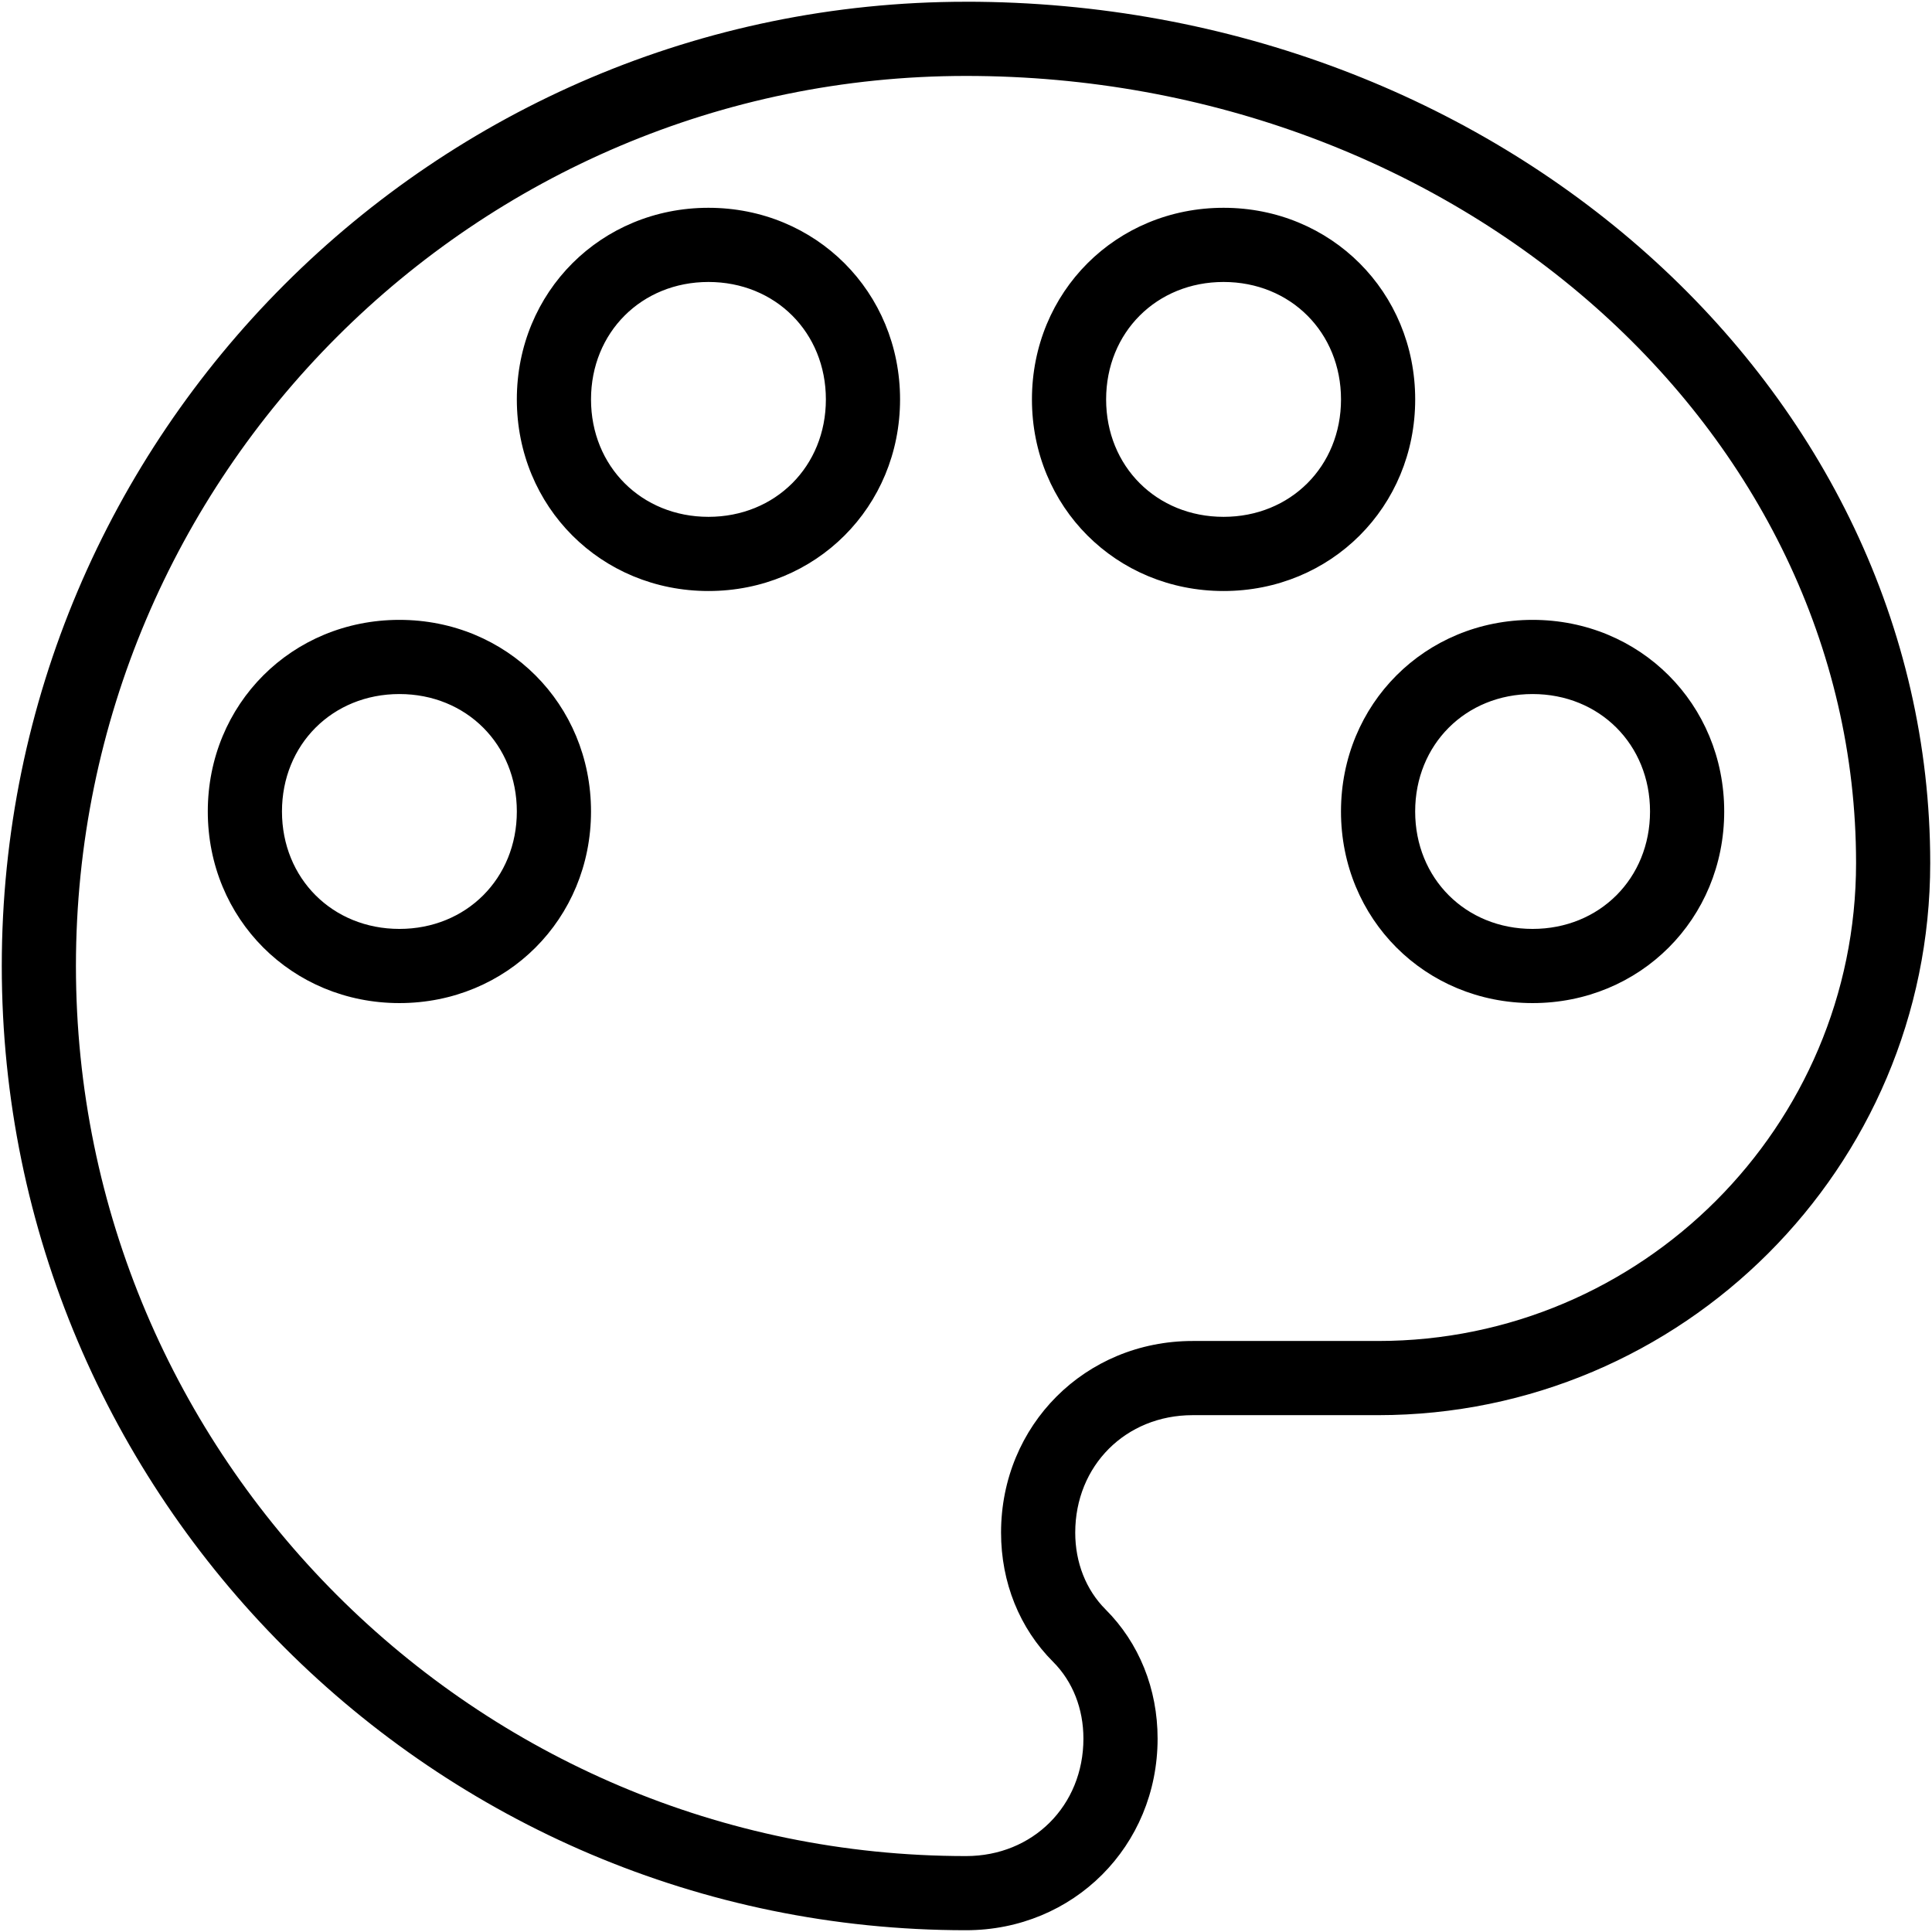
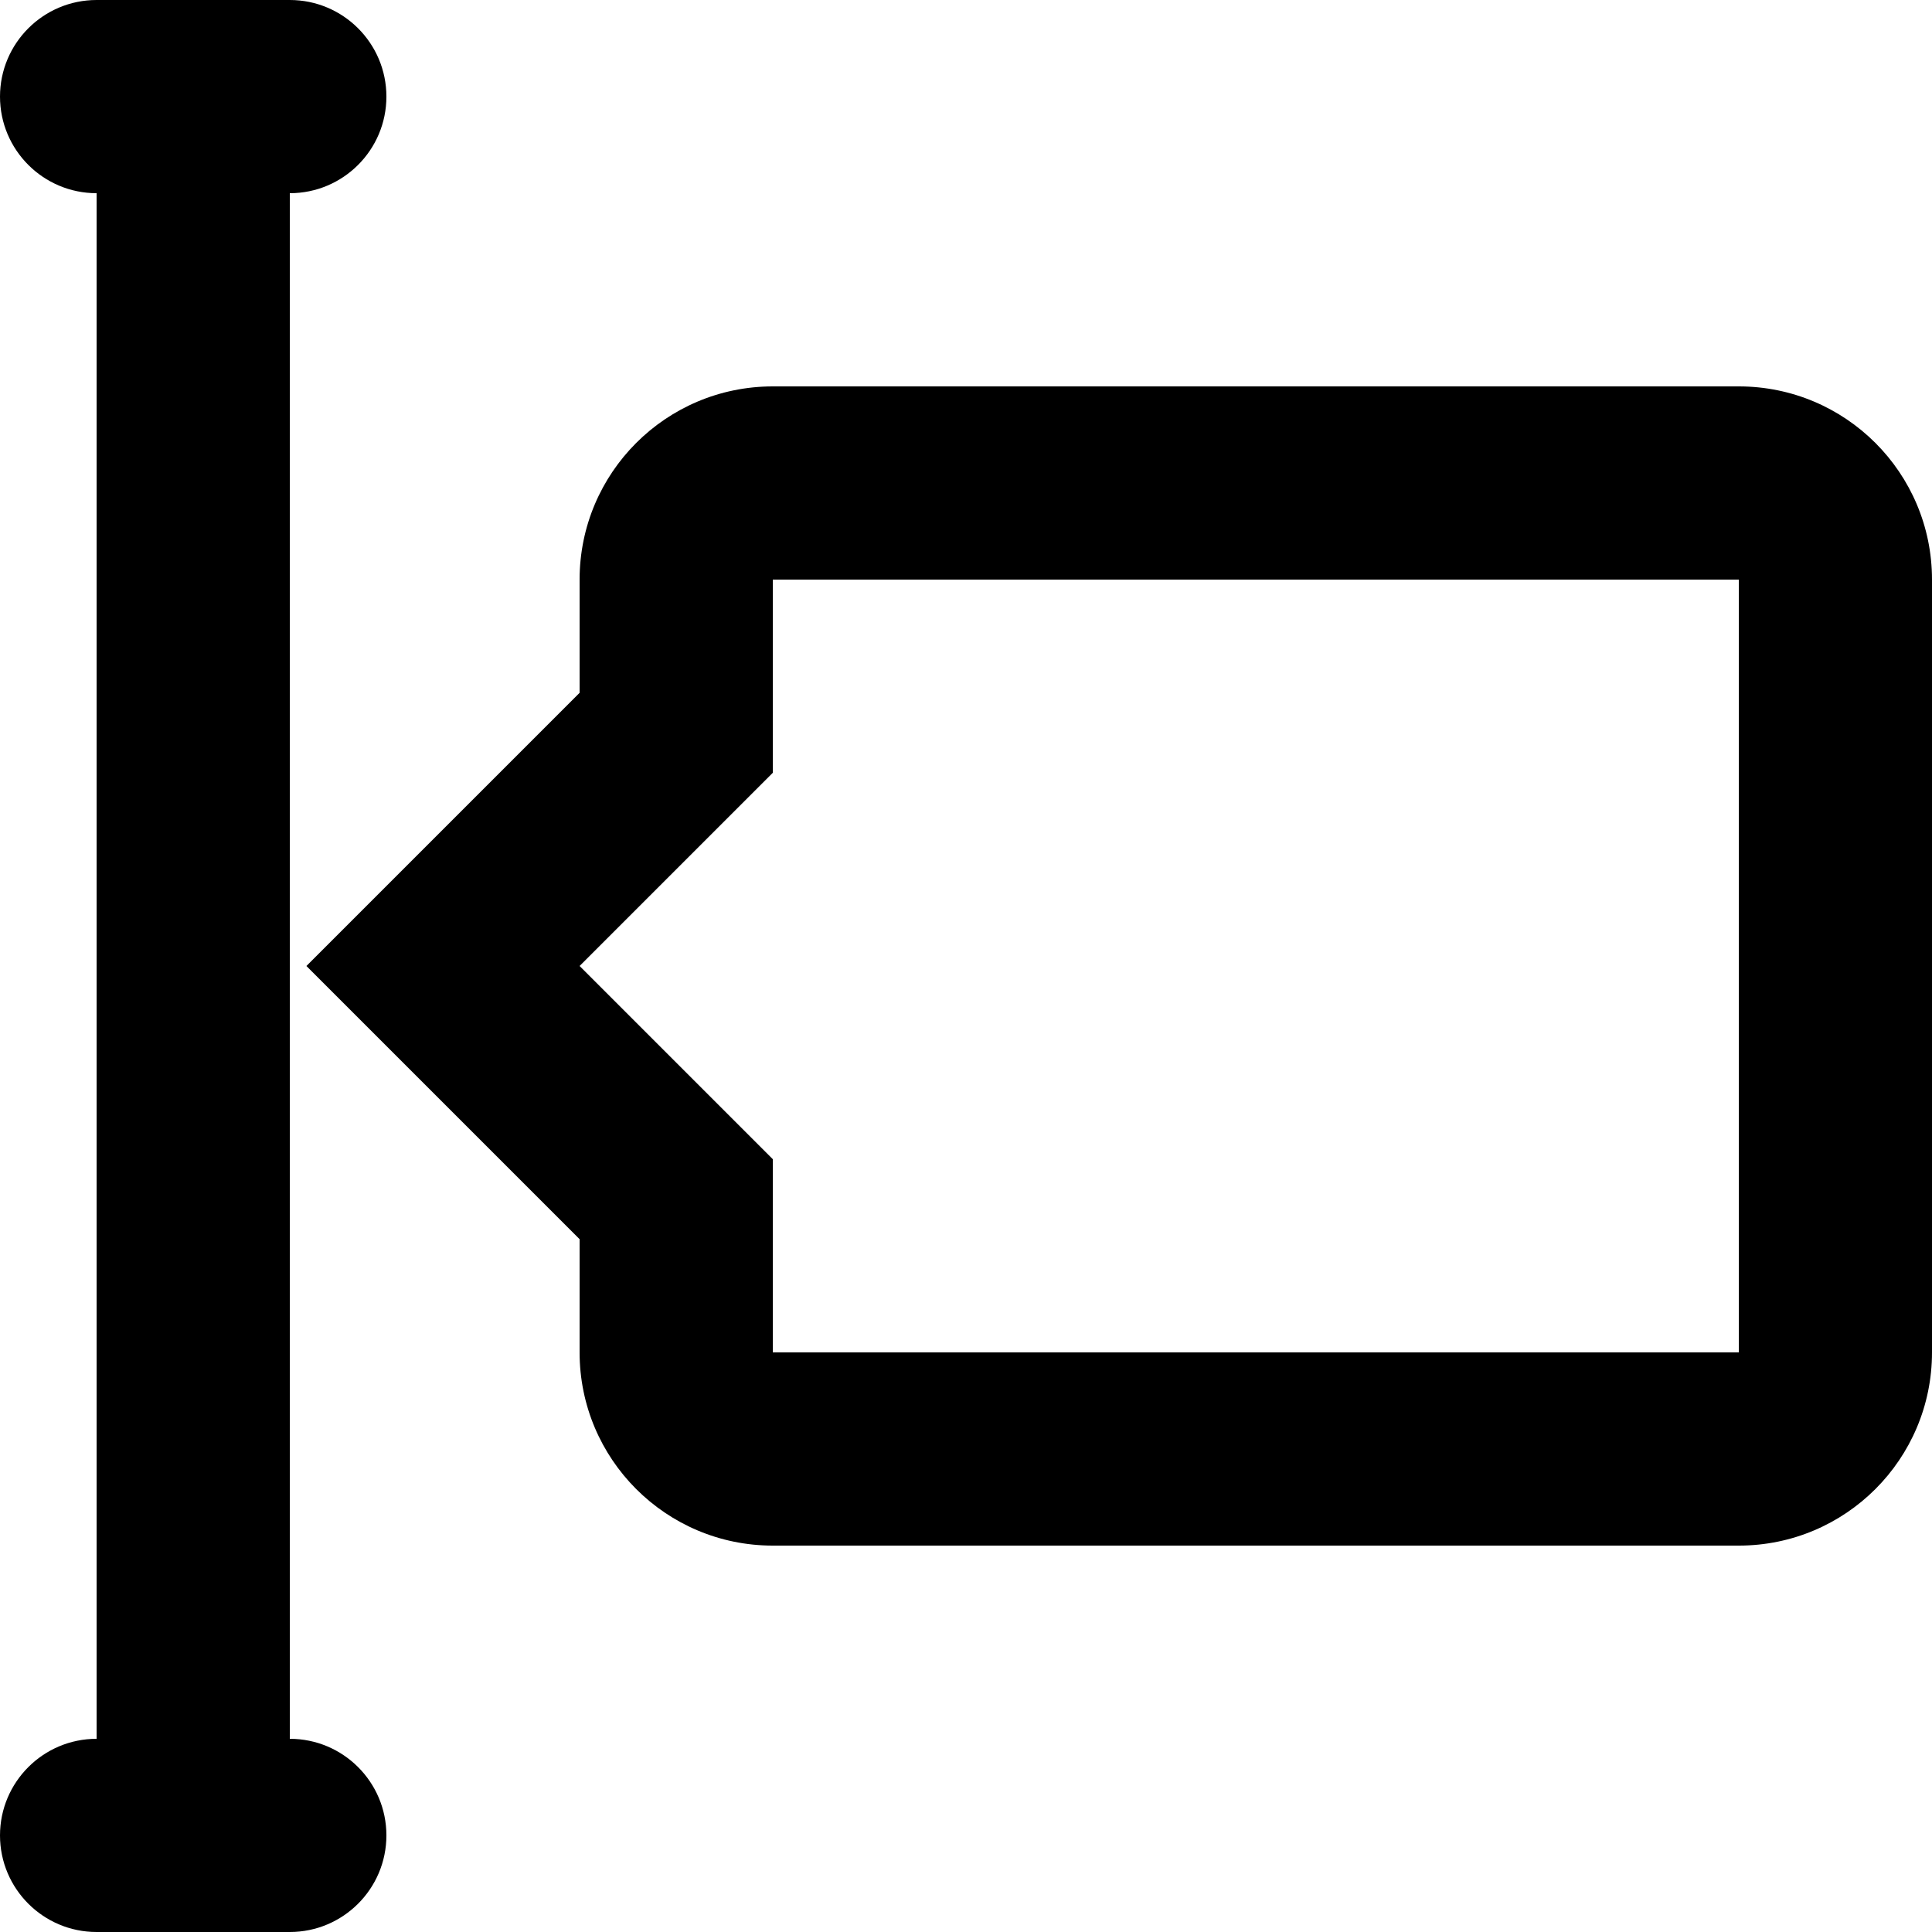
- <svg xmlns="http://www.w3.org/2000/svg" t="1522216479081" class="icon" style="" viewBox="0 0 1024 1024" version="1.1" p-id="1958" width="200" height="200">
-   <defs>
-     <style type="text/css" />
-   </defs>
-   <path d="M812.301 328.542c-56.94 0-101.551 44.611-101.551 101.551 0 56.953 44.611 101.565 101.551 101.565 56.953 0 101.565-44.611 101.565-101.565 0-56.94-44.611-101.551-101.565-101.551z m0 163.8c-35.476 0-62.235-26.759-62.235-62.248 0-35.476 26.759-62.235 62.235-62.235 35.49 0 62.248 26.759 62.248 62.235 0 35.49-26.759 62.248-62.248 62.248zM211.699 328.542c-56.953 0-101.565 44.611-101.565 101.551 0 56.953 44.611 101.565 101.565 101.565 56.94 0 101.551-44.611 101.551-101.565 0-56.94-44.611-101.551-101.551-101.551z m0 163.8c-35.49 0-62.248-26.759-62.248-62.248 0-35.476 26.759-62.235 62.248-62.235 35.476 0 62.235 26.759 62.235 62.235 0 35.49-26.759 62.248-62.235 62.248zM750.08 211.699c0-56.953-44.611-101.565-101.565-101.565s-101.565 44.611-101.565 101.565c0 56.94 44.598 101.551 101.565 101.551 56.953 0 101.565-44.611 101.565-101.551z m-101.565 62.235c-35.49 0-62.248-26.759-62.248-62.235 0-35.49 26.759-62.248 62.248-62.248 35.49 0 62.248 26.759 62.248 62.248 0 35.476-26.759 62.235-62.248 62.235zM375.498 110.134c-56.953 0-101.565 44.611-101.565 101.565 0 56.94 44.611 101.551 101.565 101.551 56.94 0 101.551-44.611 101.551-101.551 0-56.953-44.611-101.565-101.551-101.565z m0 163.8c-35.49 0-62.248-26.759-62.248-62.235 0-35.49 26.759-62.248 62.248-62.248 35.476 0 62.235 26.759 62.235 62.248 0 35.476-26.759 62.235-62.235 62.235zM512 0.93C230.184 0.943 0.943 230.184 0.943 512 0.943 793.816 230.171 1023.057 512 1023.057c56.94 0 101.551-44.598 101.551-101.551 0-26.381-9.795-50.701-27.594-68.487-10.361-10.375-16.061-24.832-16.061-40.691 0-35.503 26.759-62.262 62.235-62.262h98.277c161.374 0 292.648-131.274 292.648-292.648C1023.057 205.703 793.829 0.916 512 0.916z m218.408 709.821h-98.277c-56.94 0-101.551 44.611-101.551 101.565 0 26.381 9.795 50.701 27.581 68.487 10.375 10.375 16.074 24.832 16.074 40.691 0 35.503-26.759 62.262-62.235 62.262C251.877 983.754 40.246 772.123 40.246 512 40.246 251.877 251.877 40.246 512 40.246c260.123 0 471.754 187.149 471.754 417.159 0 139.695-113.651 253.346-253.346 253.346z" p-id="1959" />
+ <svg xmlns="http://www.w3.org/2000/svg" version="1.1" width="20" height="20" viewBox="0 0 20 20">
+   <path d="M6 12.828l-2.828-2.828 2.828-2.828v-1.172c0-1.105 0.895-2 2-2h10c1.105 0 2 0.895 2 2v8c0 1.105-0.895 2-2 2h-10c-1.105 0-2-0.895-2-2v-1.172zM8 12v2h10v-8h-10v2l-2 2 2 2z" />
+   <path d="M3 2v16c0.552 0 1 0.448 1 1s-0.448 1-1 1h-2c-0.552 0-1-0.448-1-1s0.448-1 1-1v-16c-0.552 0-1-0.448-1-1s0.448-1 1-1h2c0.552 0 1 0.448 1 1s-0.448 1-1 1z" />
</svg>
